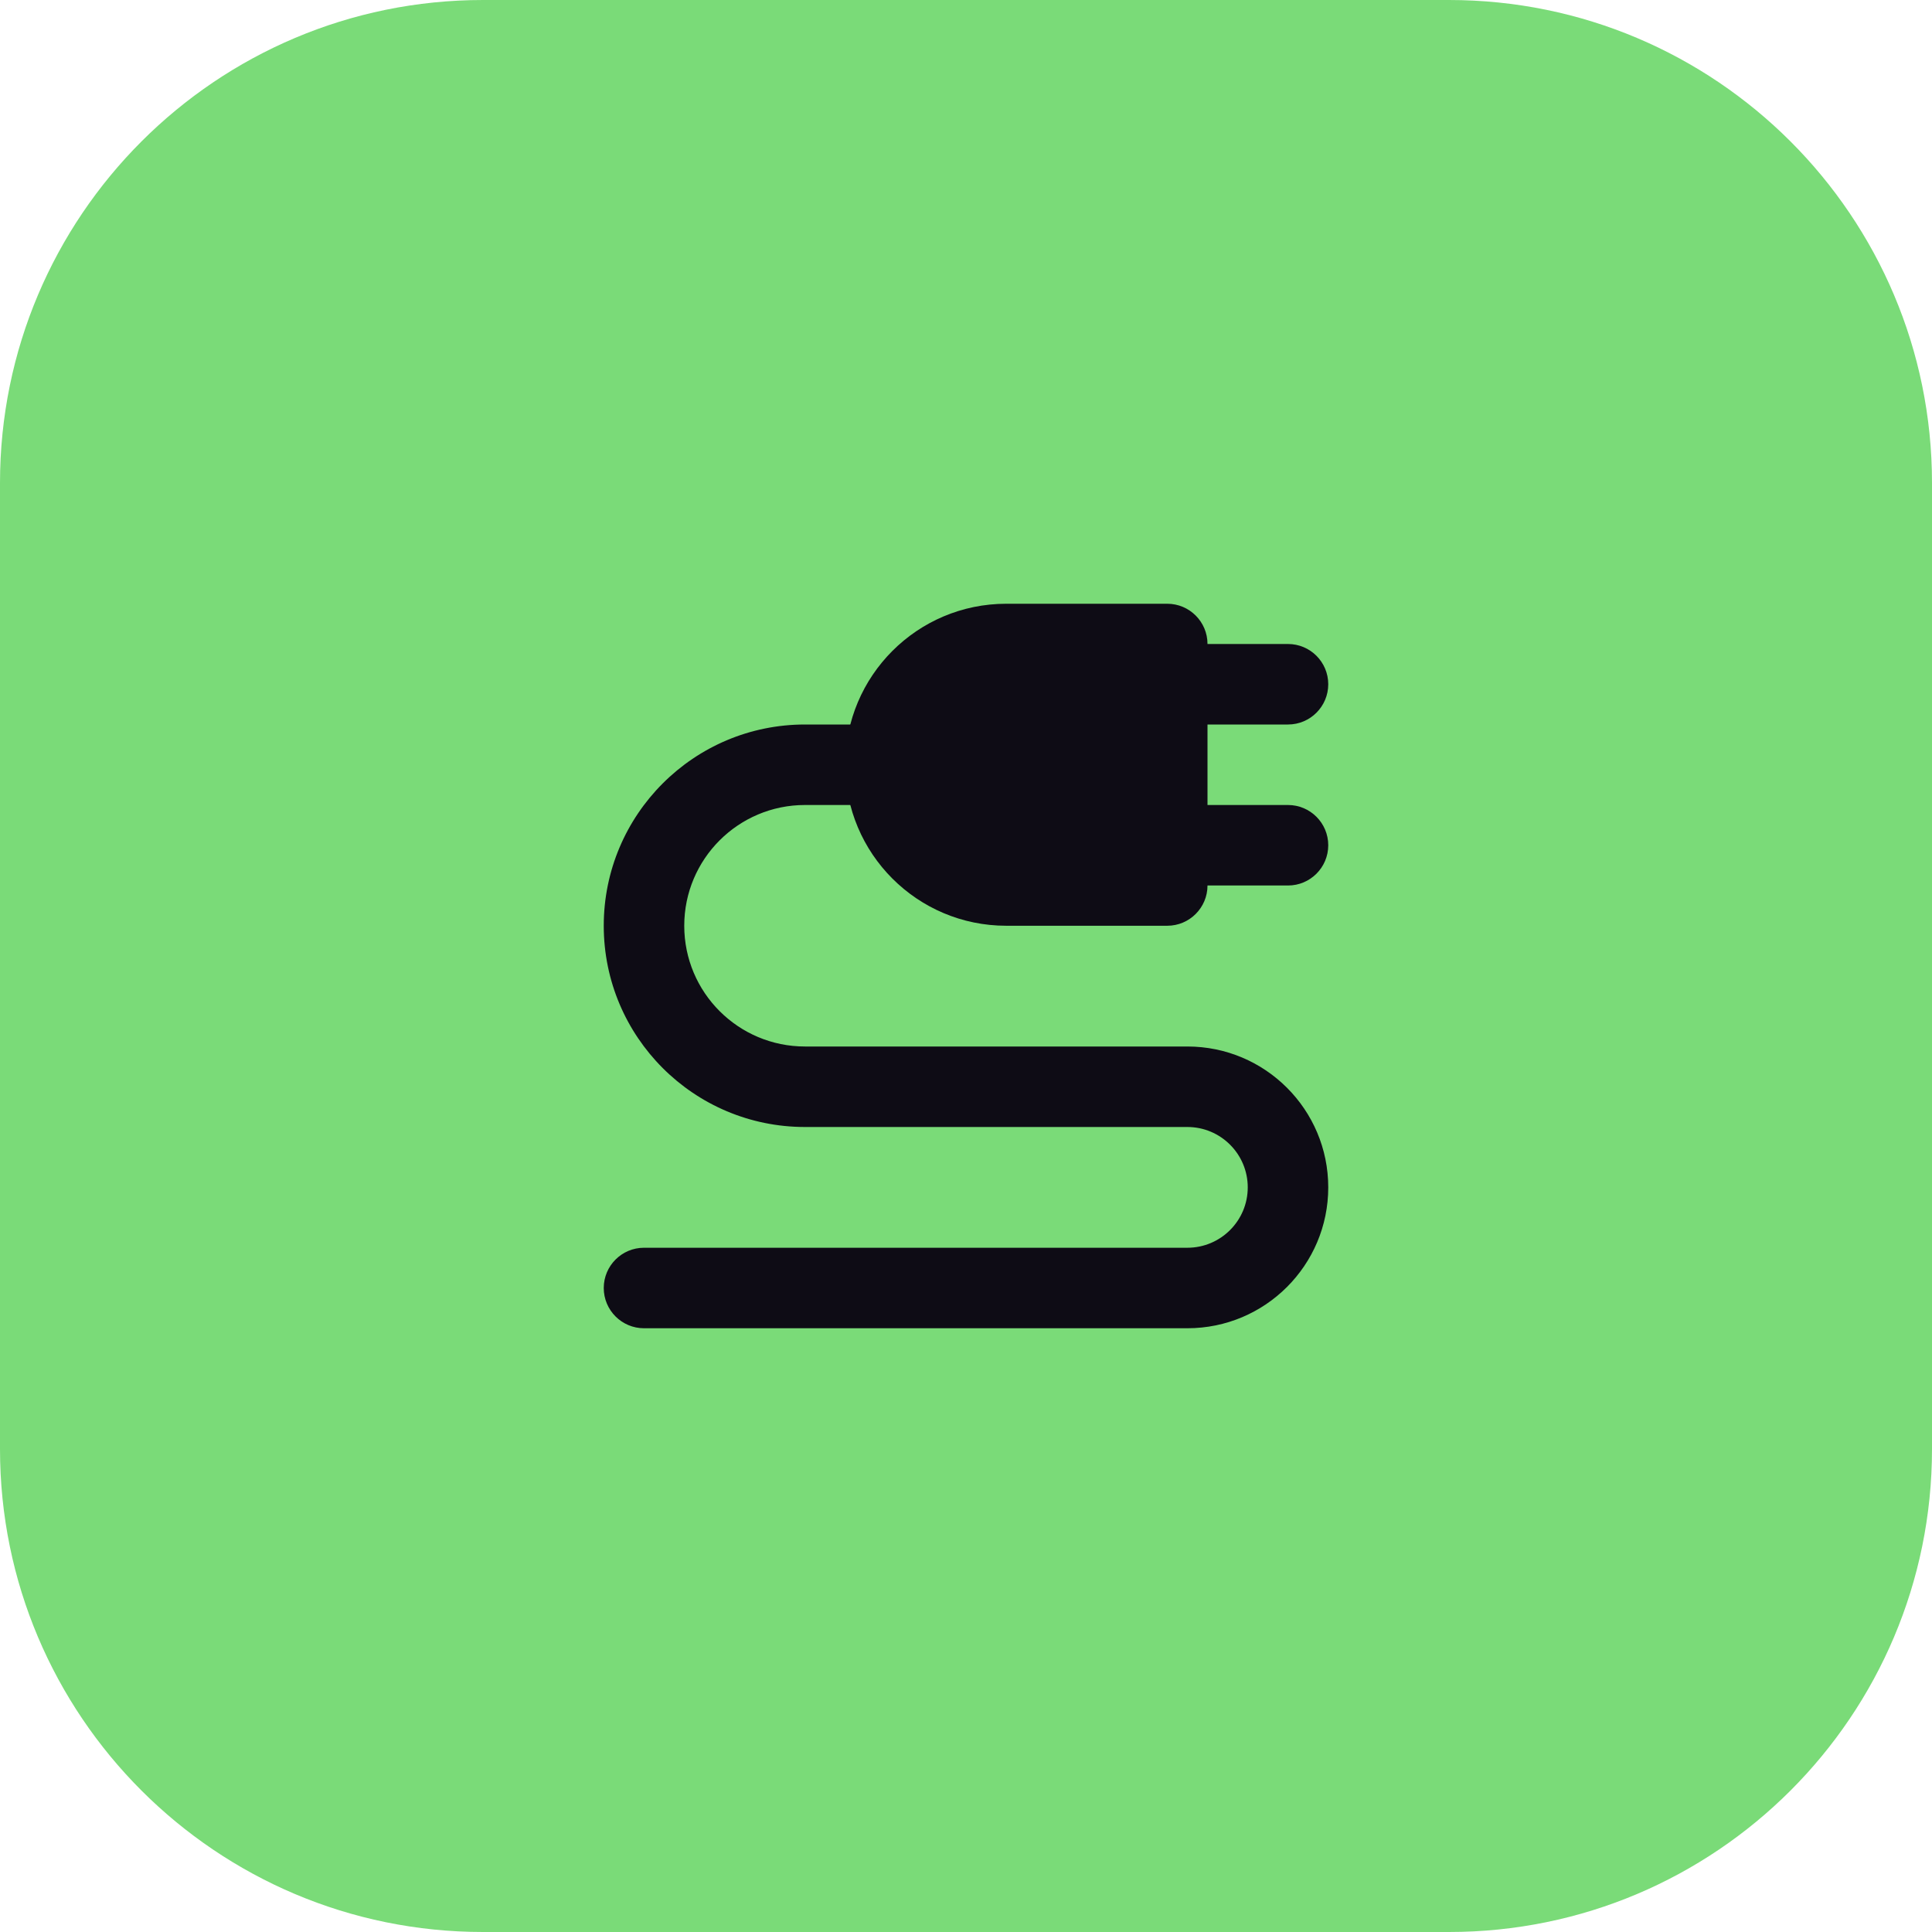
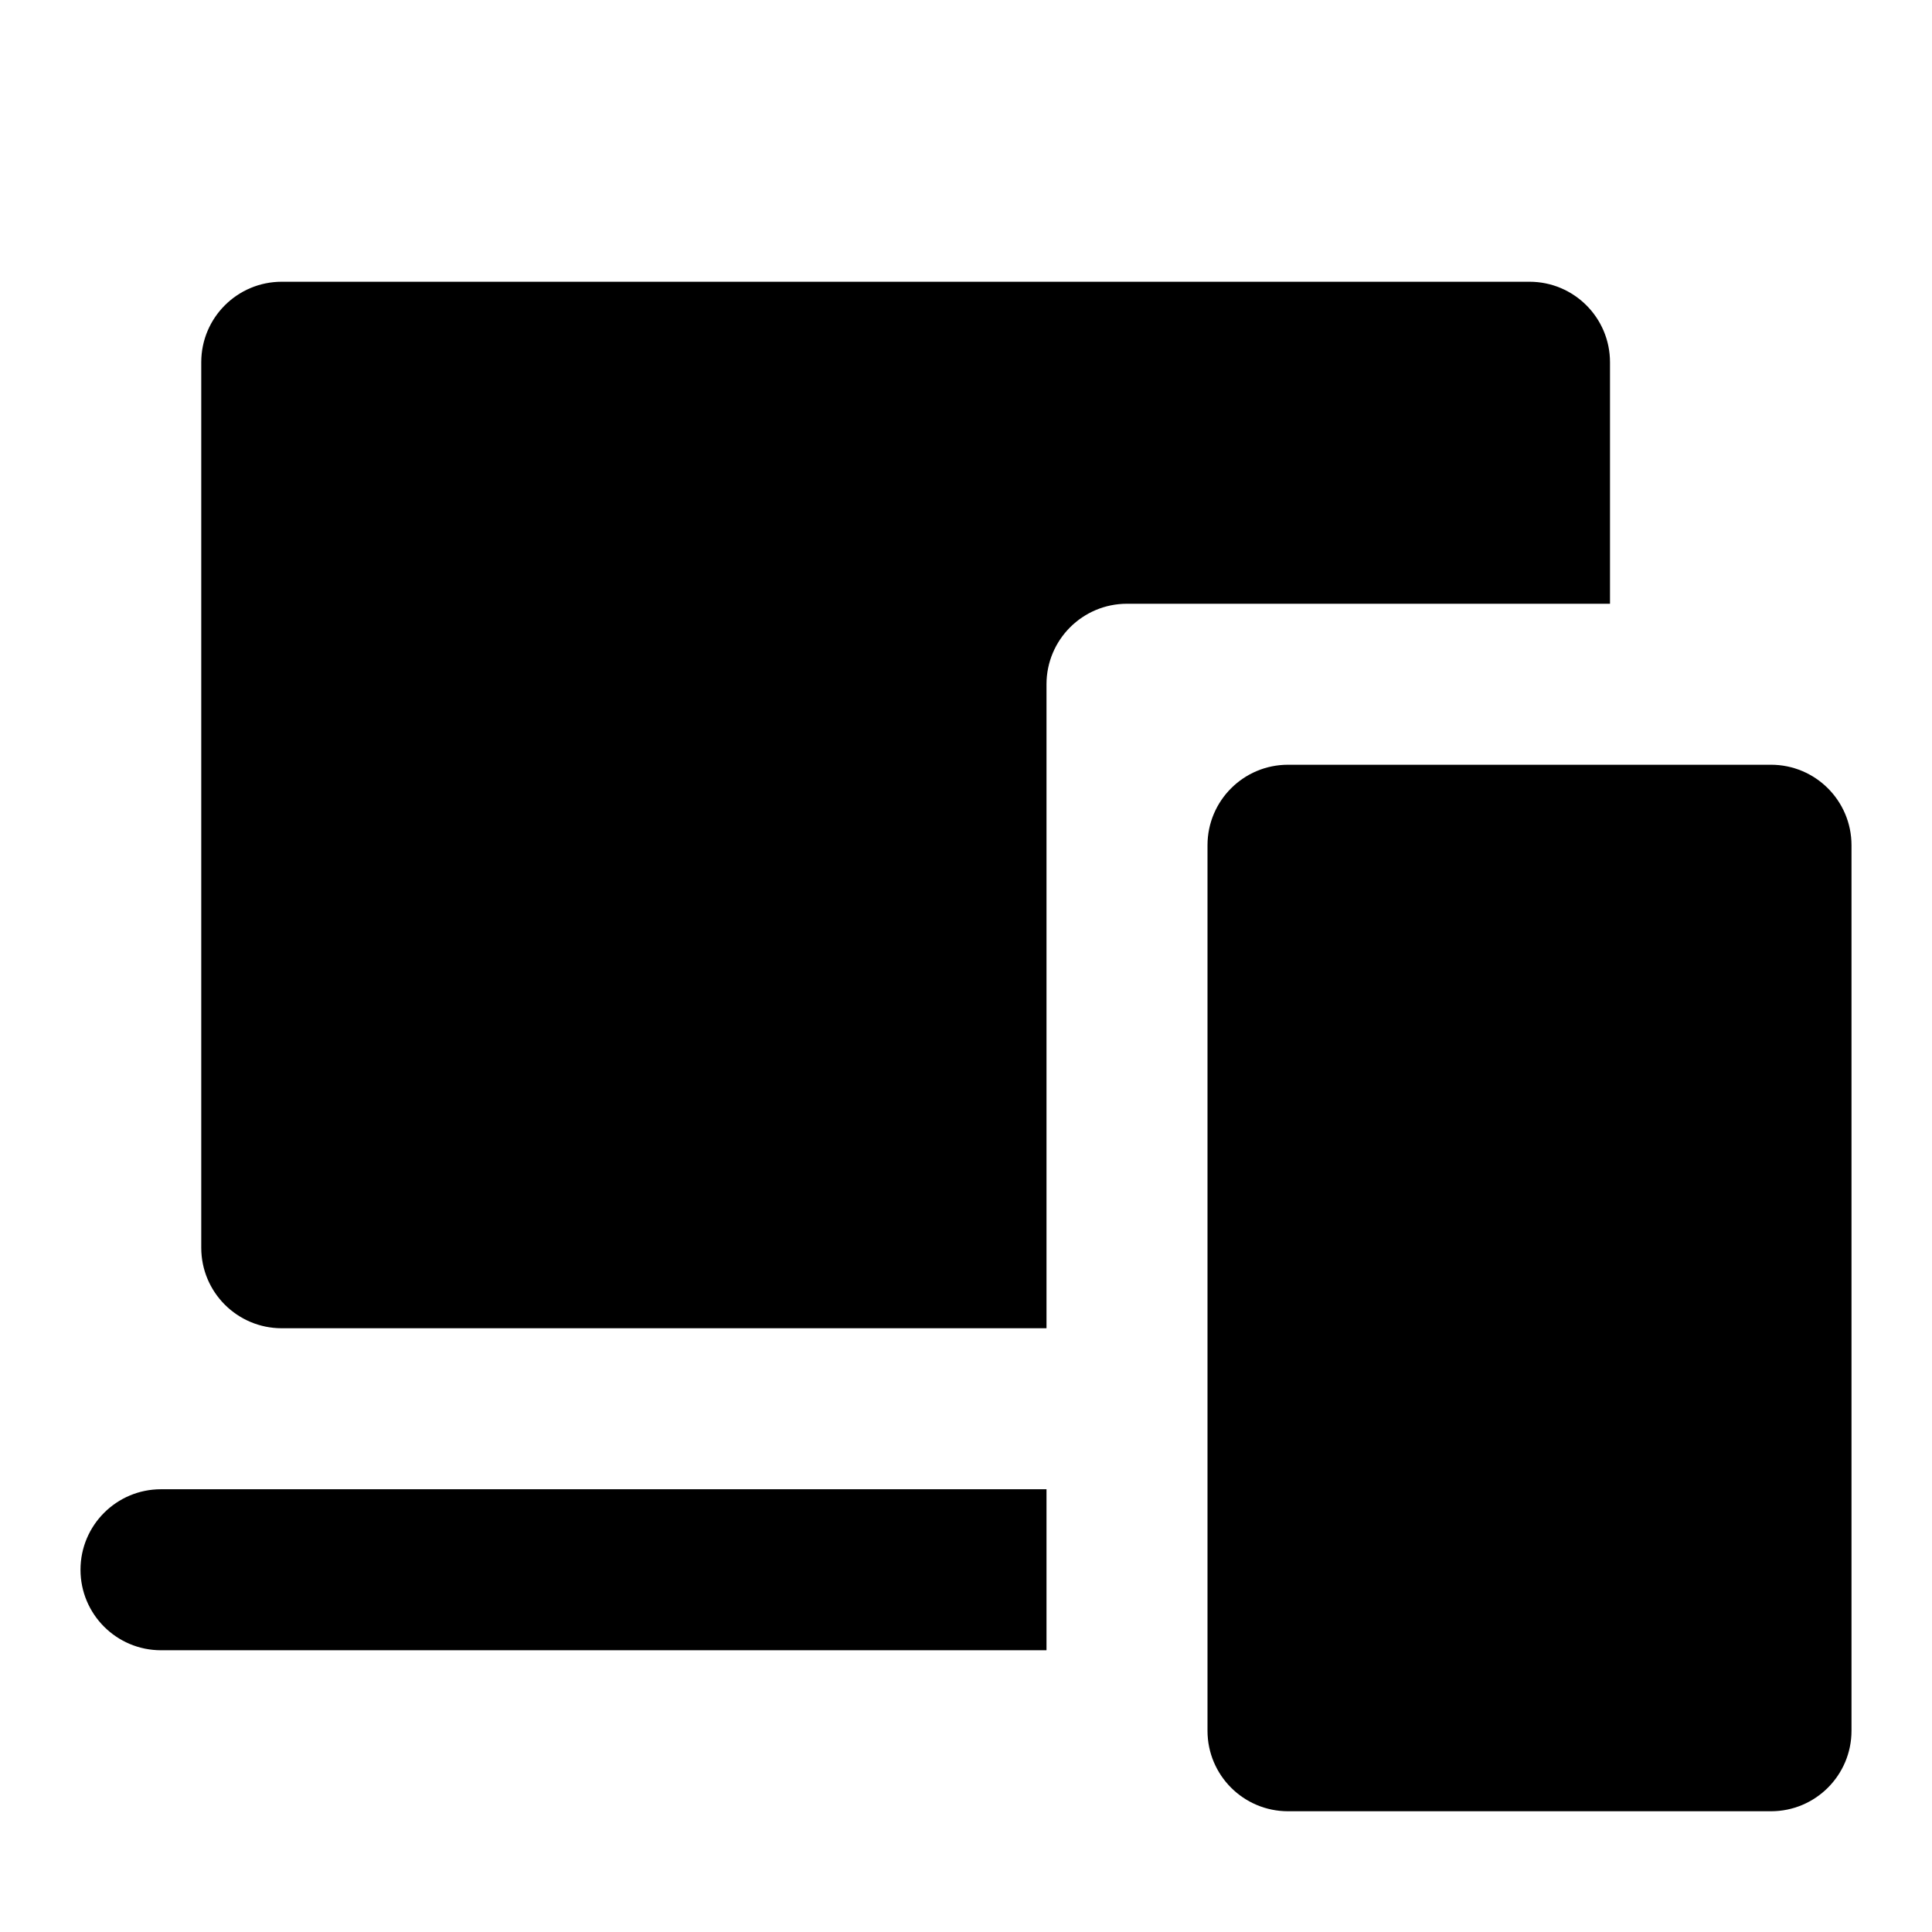
- <svg xmlns="http://www.w3.org/2000/svg" width="48" height="48" viewBox="0 0 48 48" fill="none">
-   <rect width="48" height="48" rx="12" fill="#7ADB78" />
-   <path fill-rule="evenodd" clip-rule="evenodd" d="M31 29.5C31 28.672 30.328 28 29.5 28H20C17.239 28 15 25.761 15 23C15 20.239 17.239 18 20 18H23V20H20C18.343 20 17 21.343 17 23C17 24.657 18.343 26 20 26H29.5C31.433 26 33 27.567 33 29.5C33 31.433 31.433 33 29.5 33H16C15.448 33 15 32.552 15 32C15 31.448 15.448 31 16 31H29.5C30.328 31 31 30.328 31 29.5Z" fill="#0E0C15" />
-   <path d="M32 16H28V18H32C32.552 18 33 17.552 33 17C33 16.448 32.552 16 32 16Z" fill="#0E0C15" />
-   <path d="M32 20H28V22H32C32.552 22 33 21.552 33 21C33 20.448 32.552 20 32 20Z" fill="#0E0C15" />
-   <path d="M21 19C21 16.791 22.791 15 25 15H29C29.552 15 30 15.448 30 16V22C30 22.552 29.552 23 29 23H25C22.791 23 21 21.209 21 19Z" fill="#0E0C15" />
+ <svg xmlns="http://www.w3.org/2000/svg" width="800px" height="800px" viewBox="0 0 48 48">
+   <g id="Layer_2" data-name="Layer 2">
+     <g id="invisible_box" data-name="invisible box">
+       <rect width="48" height="48" fill="none" />
+     </g>
+     <g id="icons_Q2" data-name="icons Q2">
+       <path d="M44,19H32a2,2,0,0,0-2,2V43a2,2,0,0,0,2,2H44a2,2,0,0,0,2-2V21a2,2,0,0,0-2-2Z" />
+       <path d="M40,9a2,2,0,0,0-2-2H7A2,2,0,0,0,5,9V31a2,2,0,0,0,2,2H26V17a2,2,0,0,1,2-2H40Z" />
+       <path d="M26,37v4H4a2,2,0,0,1,0-4Z" />
+     </g>
+   </g>
</svg>
